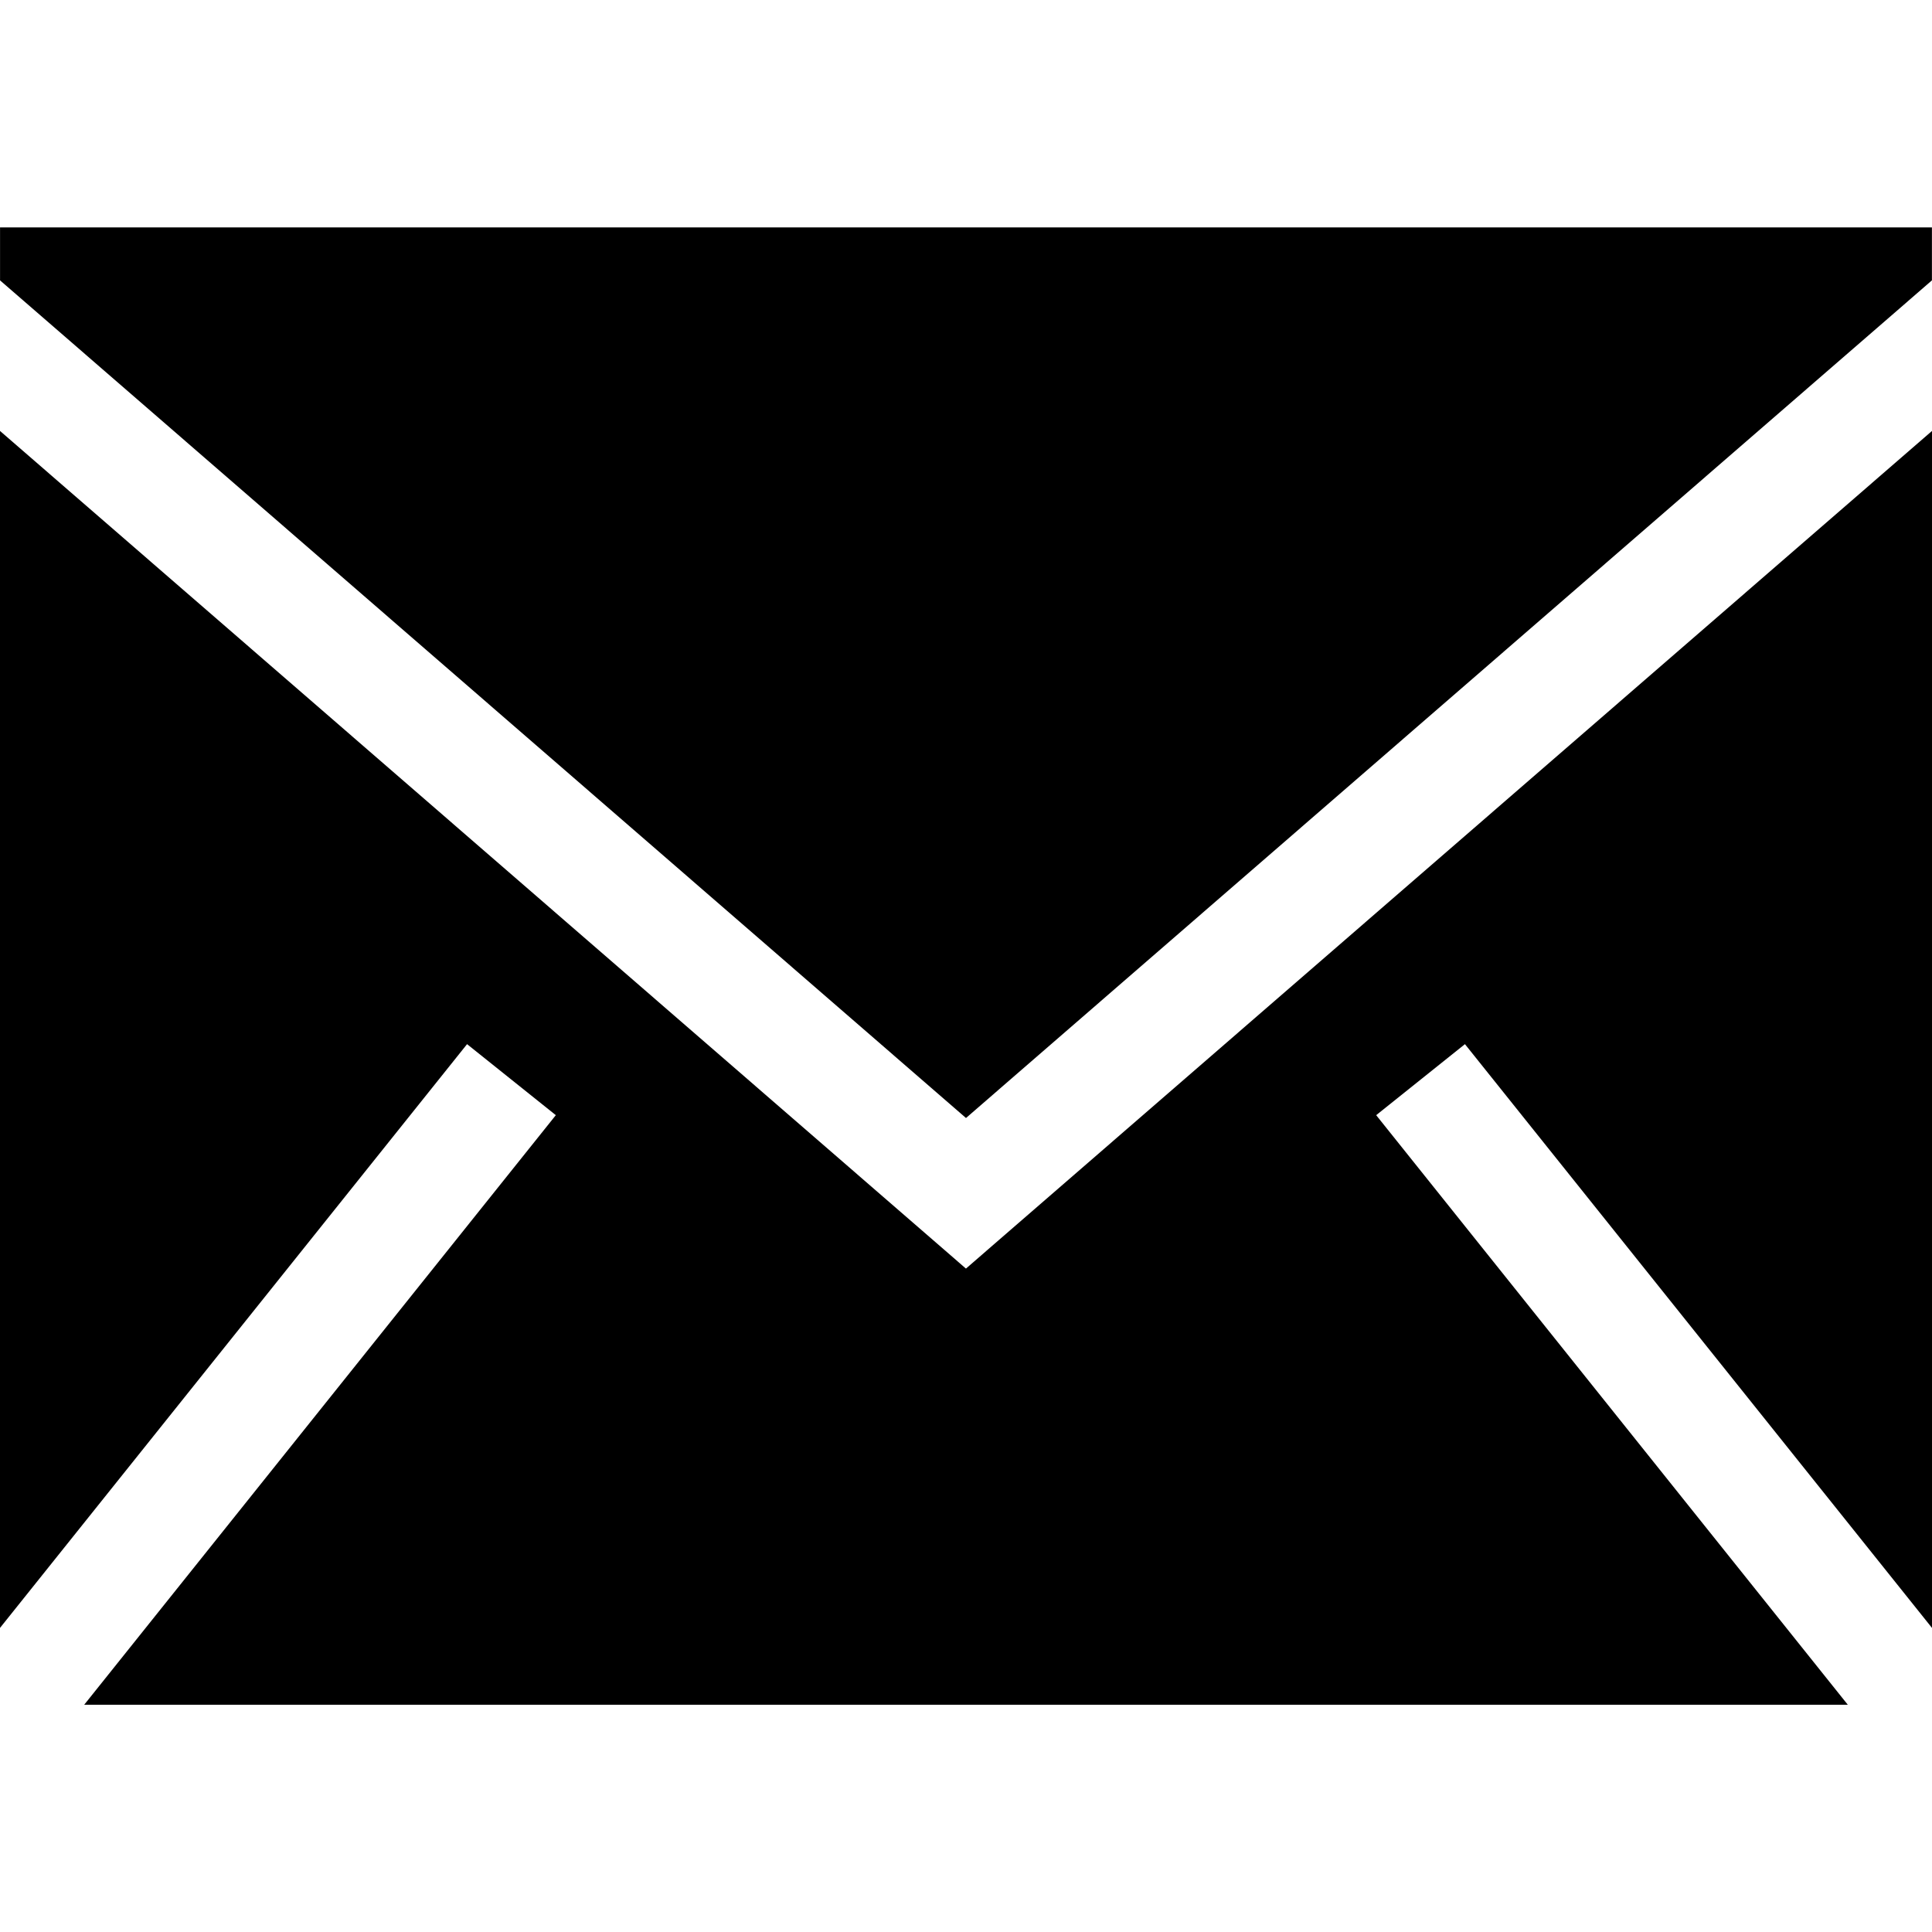
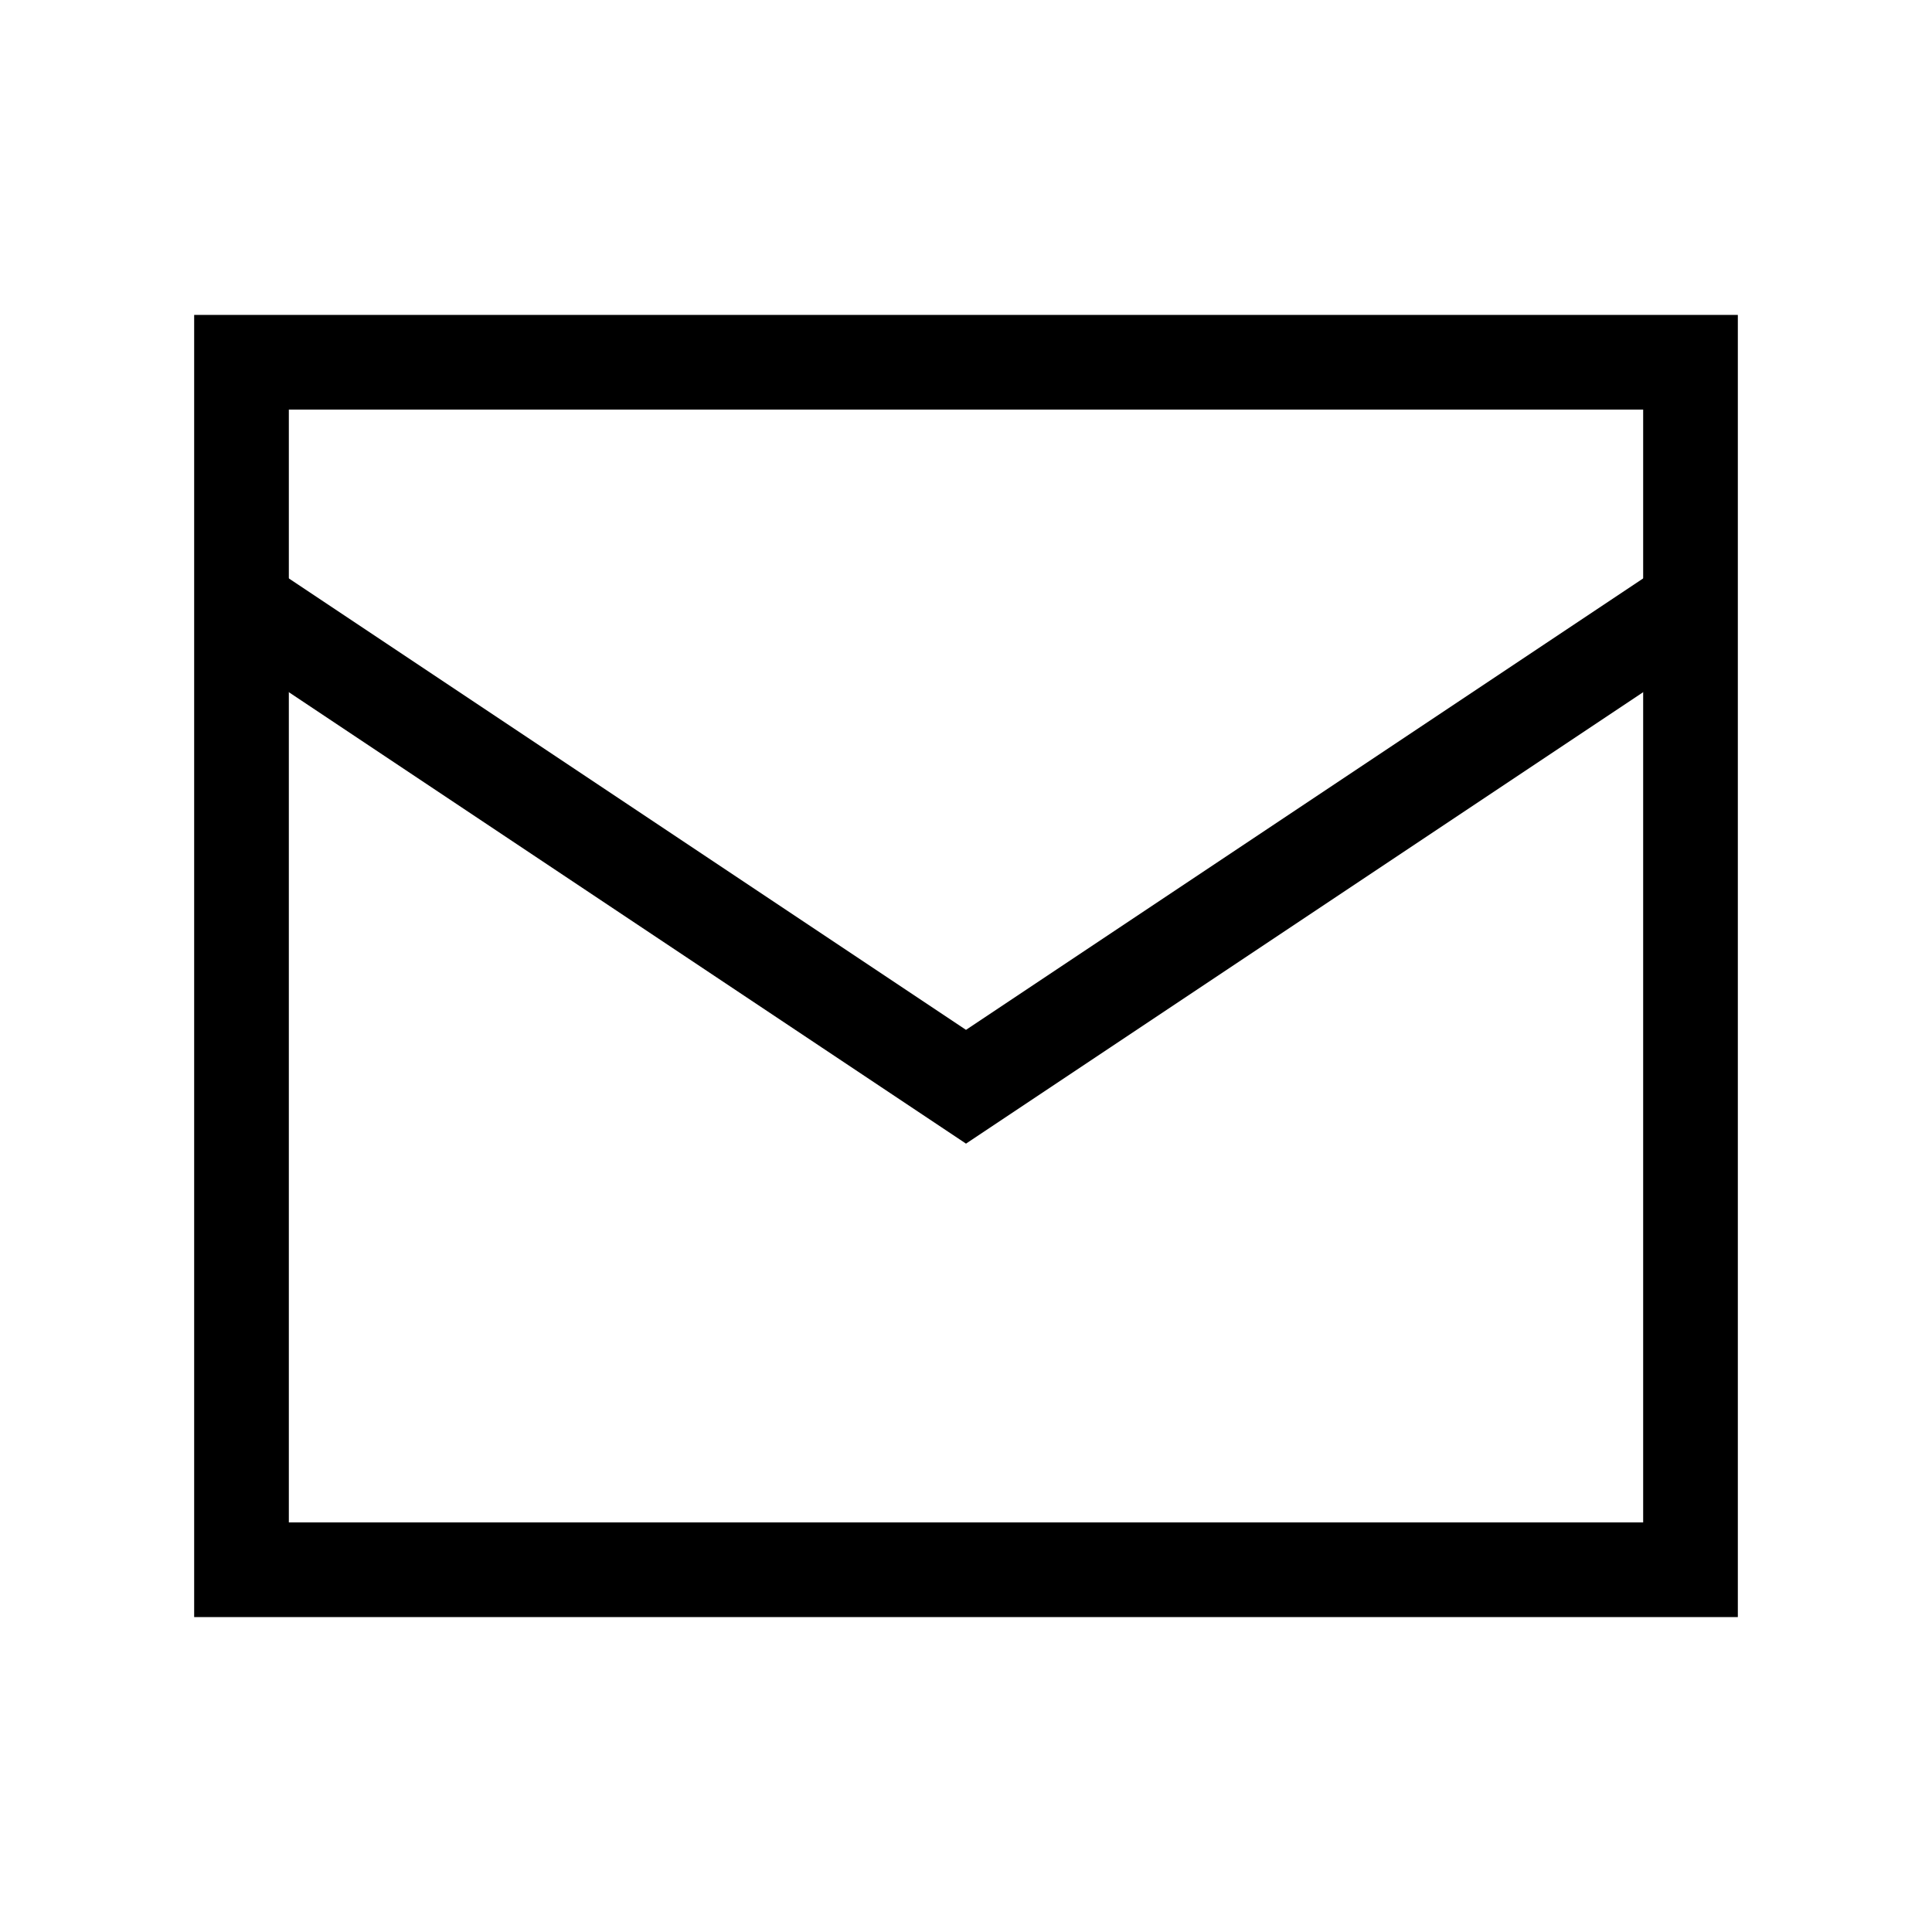
- <svg xmlns="http://www.w3.org/2000/svg" fill="#000000" width="800px" height="800px" viewBox="0 0 1920 1920">
-   <path d="M1920 428.266v1189.54l-464.16-580.146-88.203 70.585 468.679 585.904H83.684l468.679-585.904-88.202-70.585L0 1617.805V428.265l959.944 832.441L1920 428.266ZM1919.932 226v52.627l-959.943 832.44L.045 278.628V226h1919.887Z" fill-rule="evenodd" />
+ <svg xmlns="http://www.w3.org/2000/svg" width="800px" height="800px" viewBox="0 0 64.00 64.00" fill="none" stroke="#000000" stroke-width="3.136">
+   <g id="SVGRepo_bgCarrier" stroke-width="0" />
+   <g id="SVGRepo_tracerCarrier" stroke-linecap="round" stroke-linejoin="round" />
+   <g id="SVGRepo_iconCarrier">
+     <rect x="8" y="12" width="48" height="40" />
+     <polyline points="56 20 32 36 8 20" />
+   </g>
</svg>
